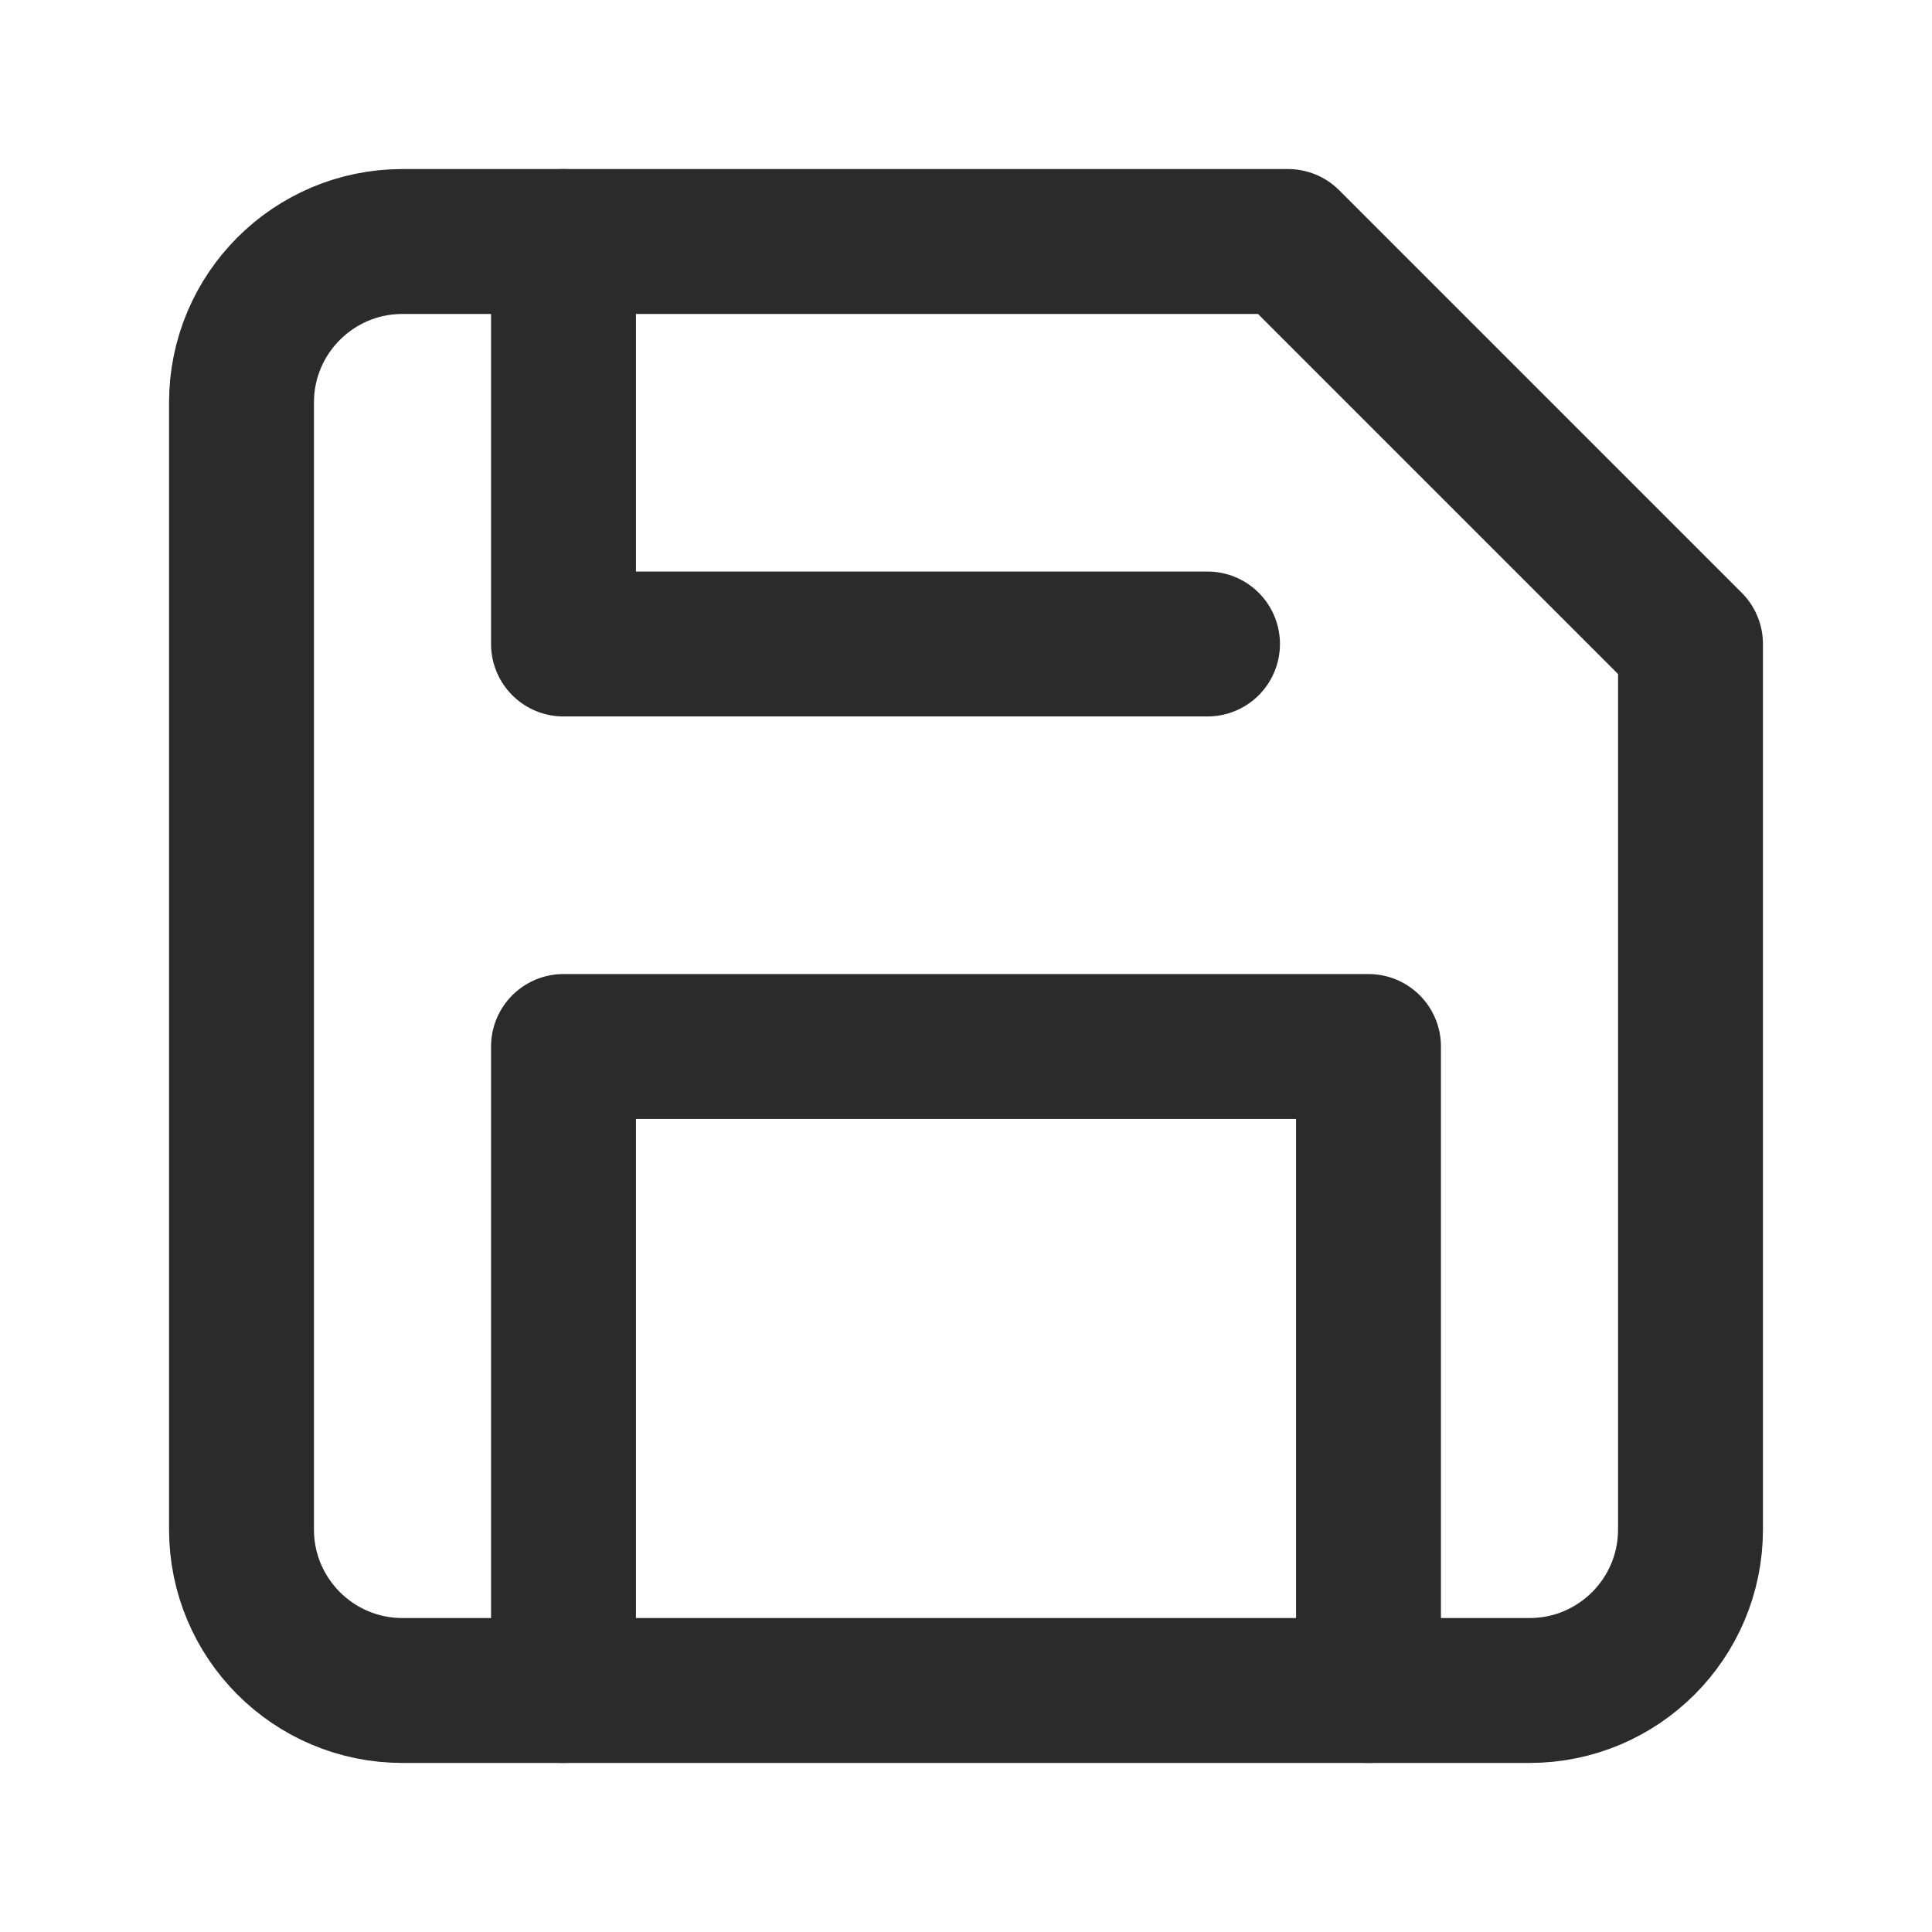
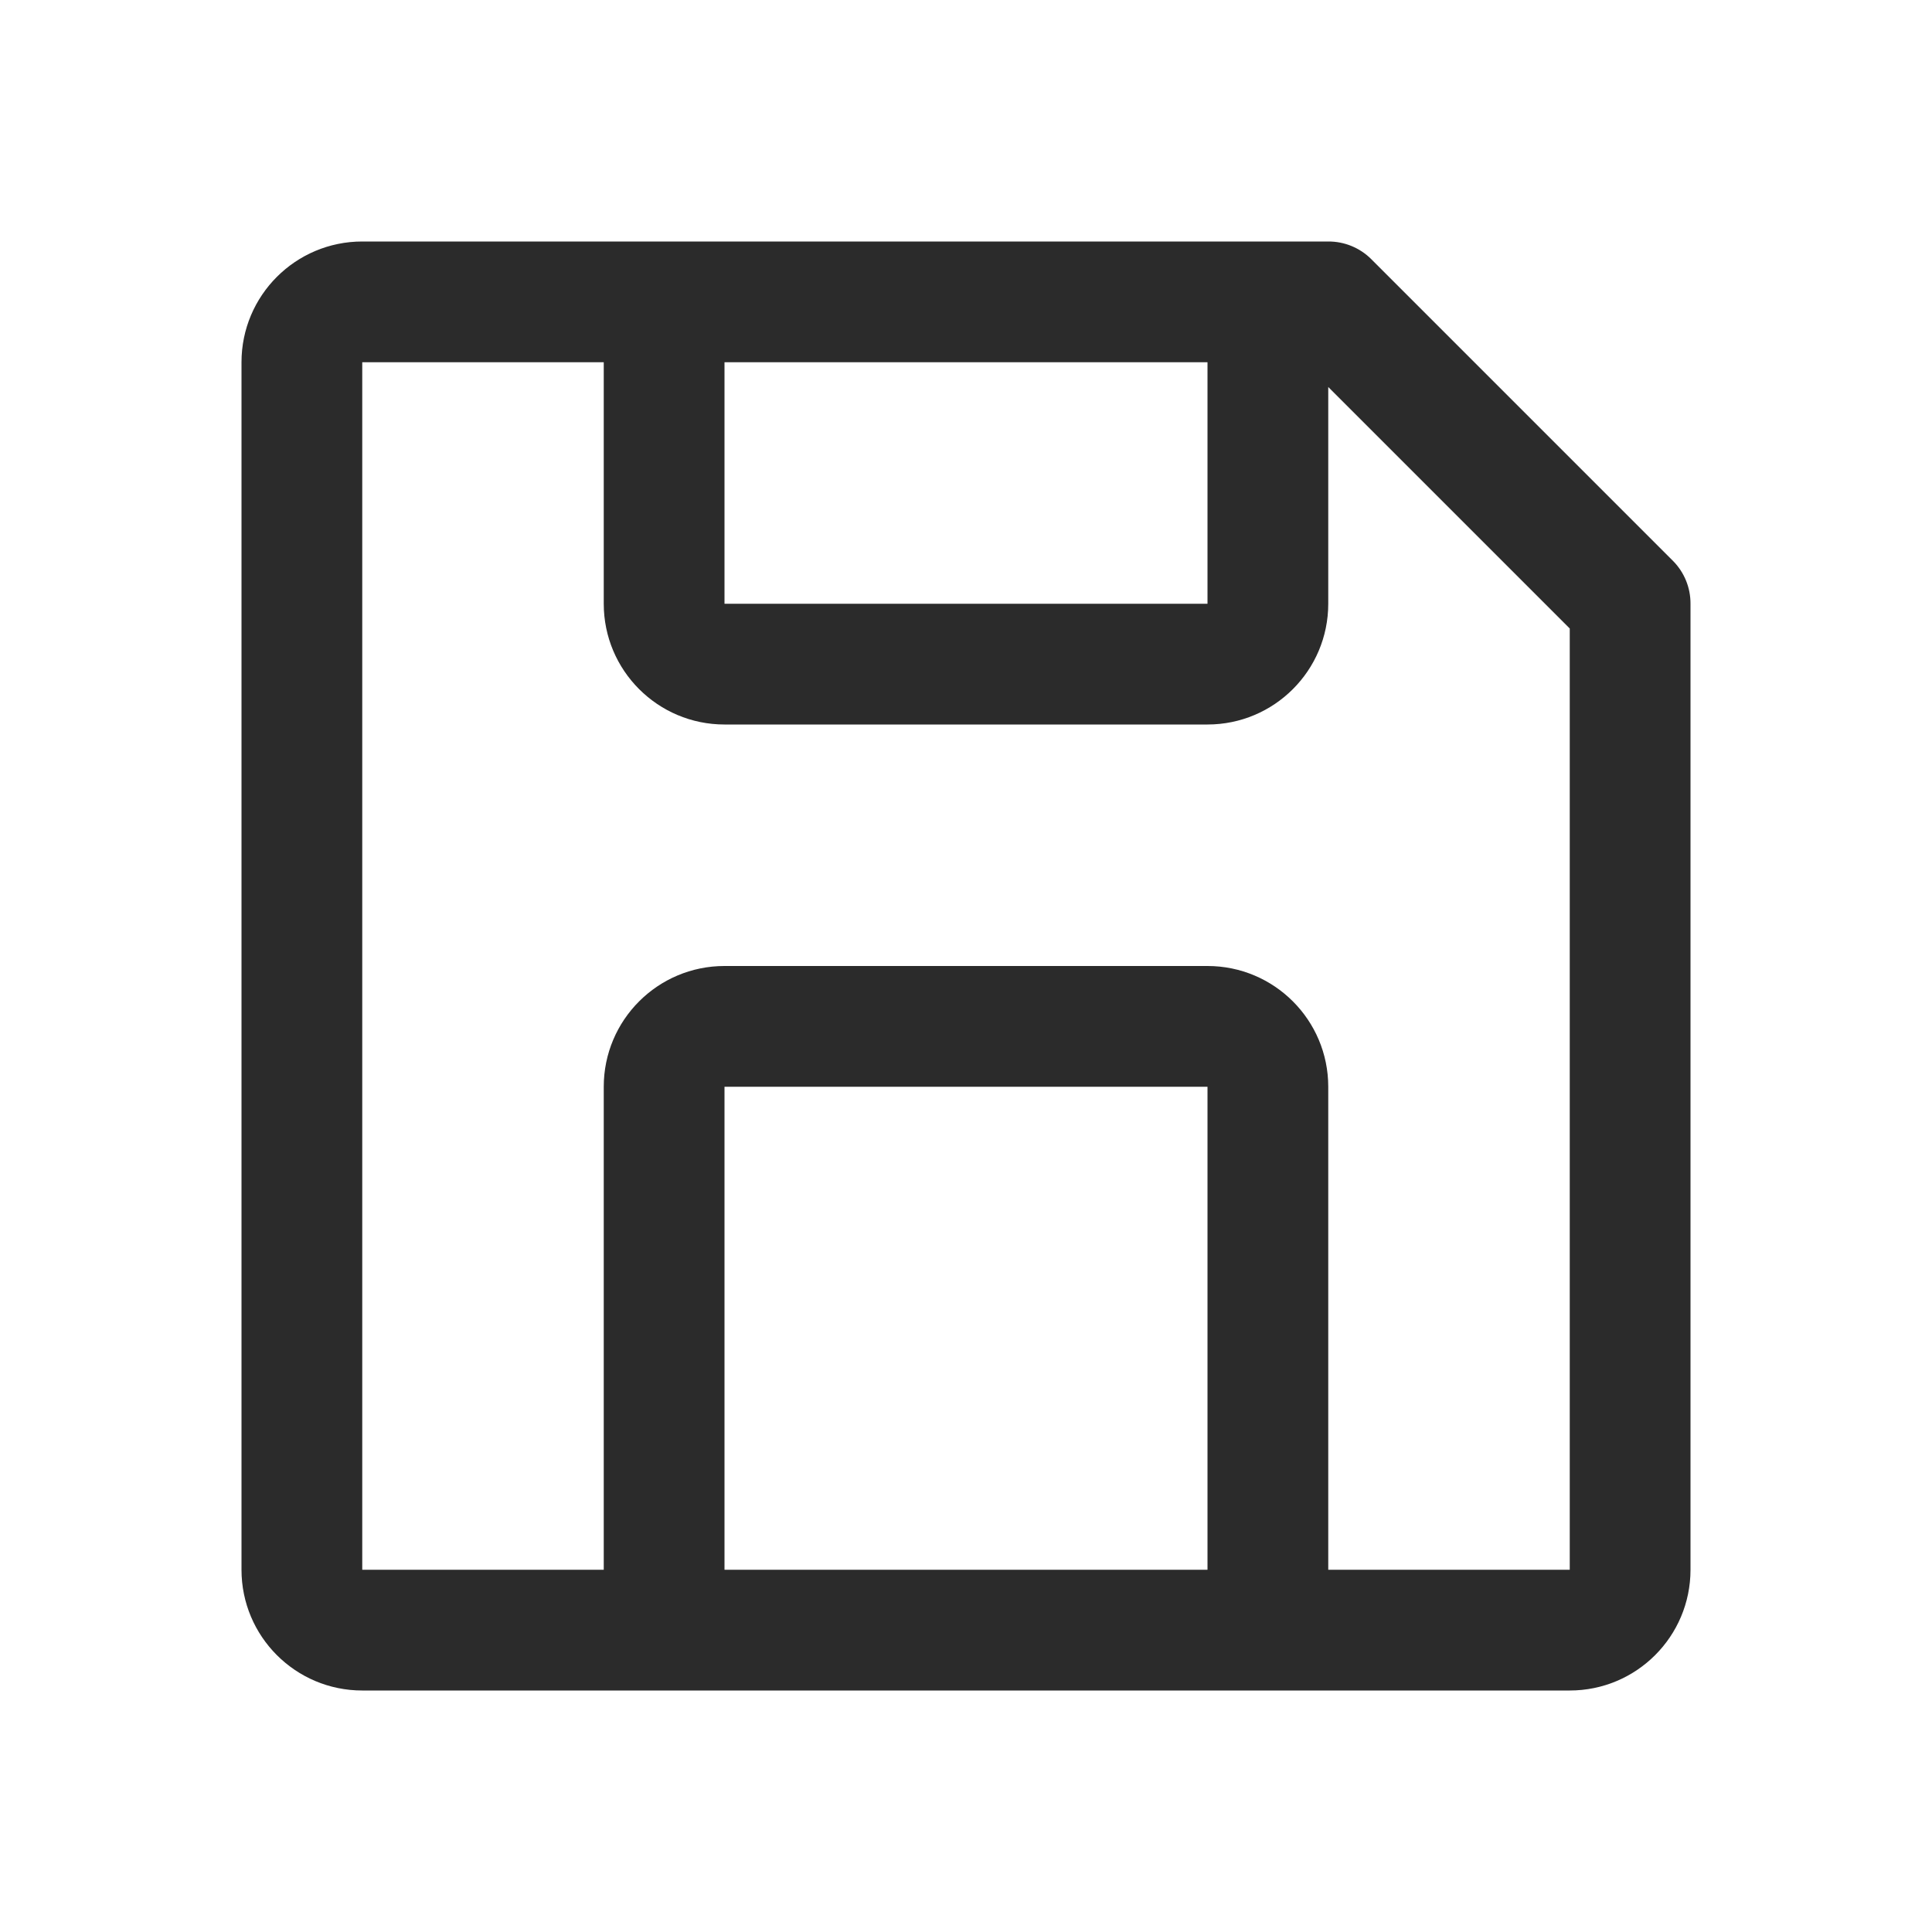
- <svg xmlns="http://www.w3.org/2000/svg" width="24" height="24" viewBox="0 0 24 24" fill="none" stroke="#2b2b2b" stroke-width="1.8" stroke-linecap="round" stroke-linejoin="round">
-   <path d="M19 21H5a2 2 0 0 1-2-2V5a2 2 0 0 1 2-2h11l5 5v11a2 2 0 0 1-2 2z" />
-   <polyline points="17 21 17 13 7 13 7 21" />
-   <polyline points="7 3 7 8 15 8" />
+ <svg xmlns="http://www.w3.org/2000/svg" width="24" height="24" viewBox="0 0 32 32">
+   <path d="M0 0h32v32H0z" fill="none" />
+   <path fill="#2b2b2b" d="m27.71 9.29l-5-5A1 1 0 0 0 22 4H6a2 2 0 0 0-2 2v20a2 2 0 0 0 2 2h20a2 2 0 0 0 2-2V10a1 1 0 0 0-.29-.71M12 6h8v4h-8Zm8 20h-8v-8h8Zm2 0v-8a2 2 0 0 0-2-2h-8a2 2 0 0 0-2 2v8H6V6h4v4a2 2 0 0 0 2 2h8a2 2 0 0 0 2-2V6.41l4 4V26Z" />
</svg>
